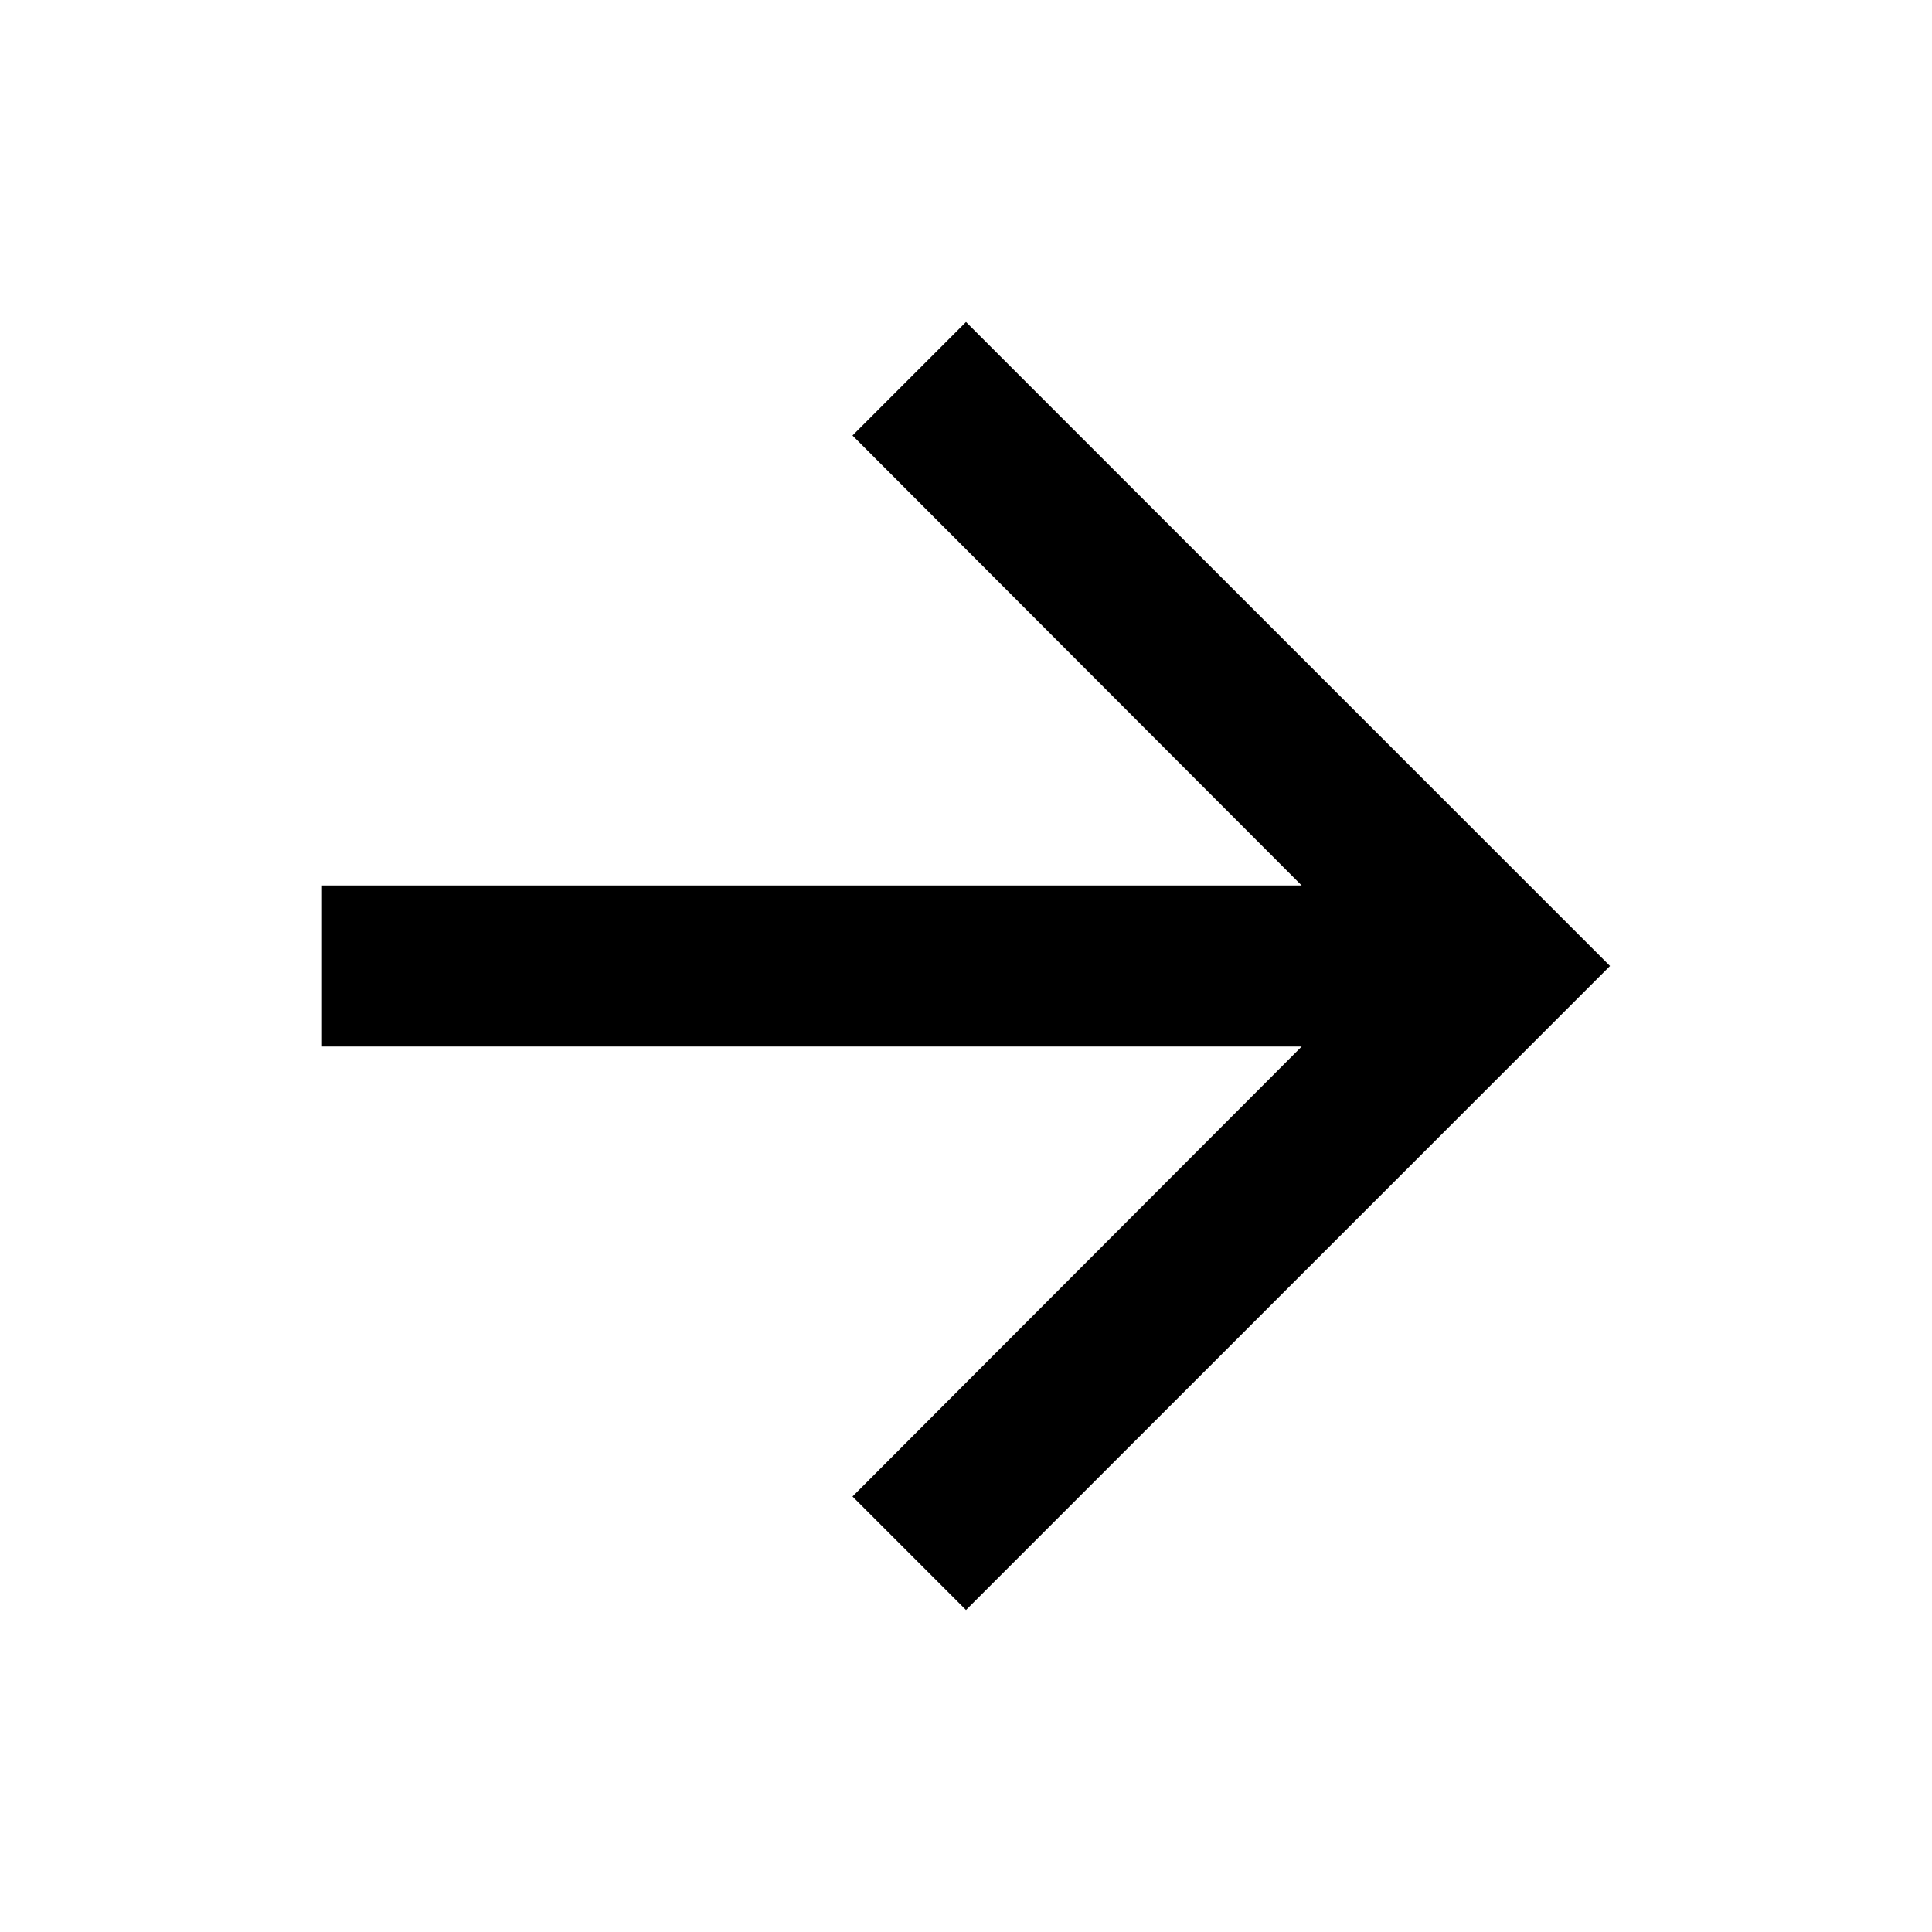
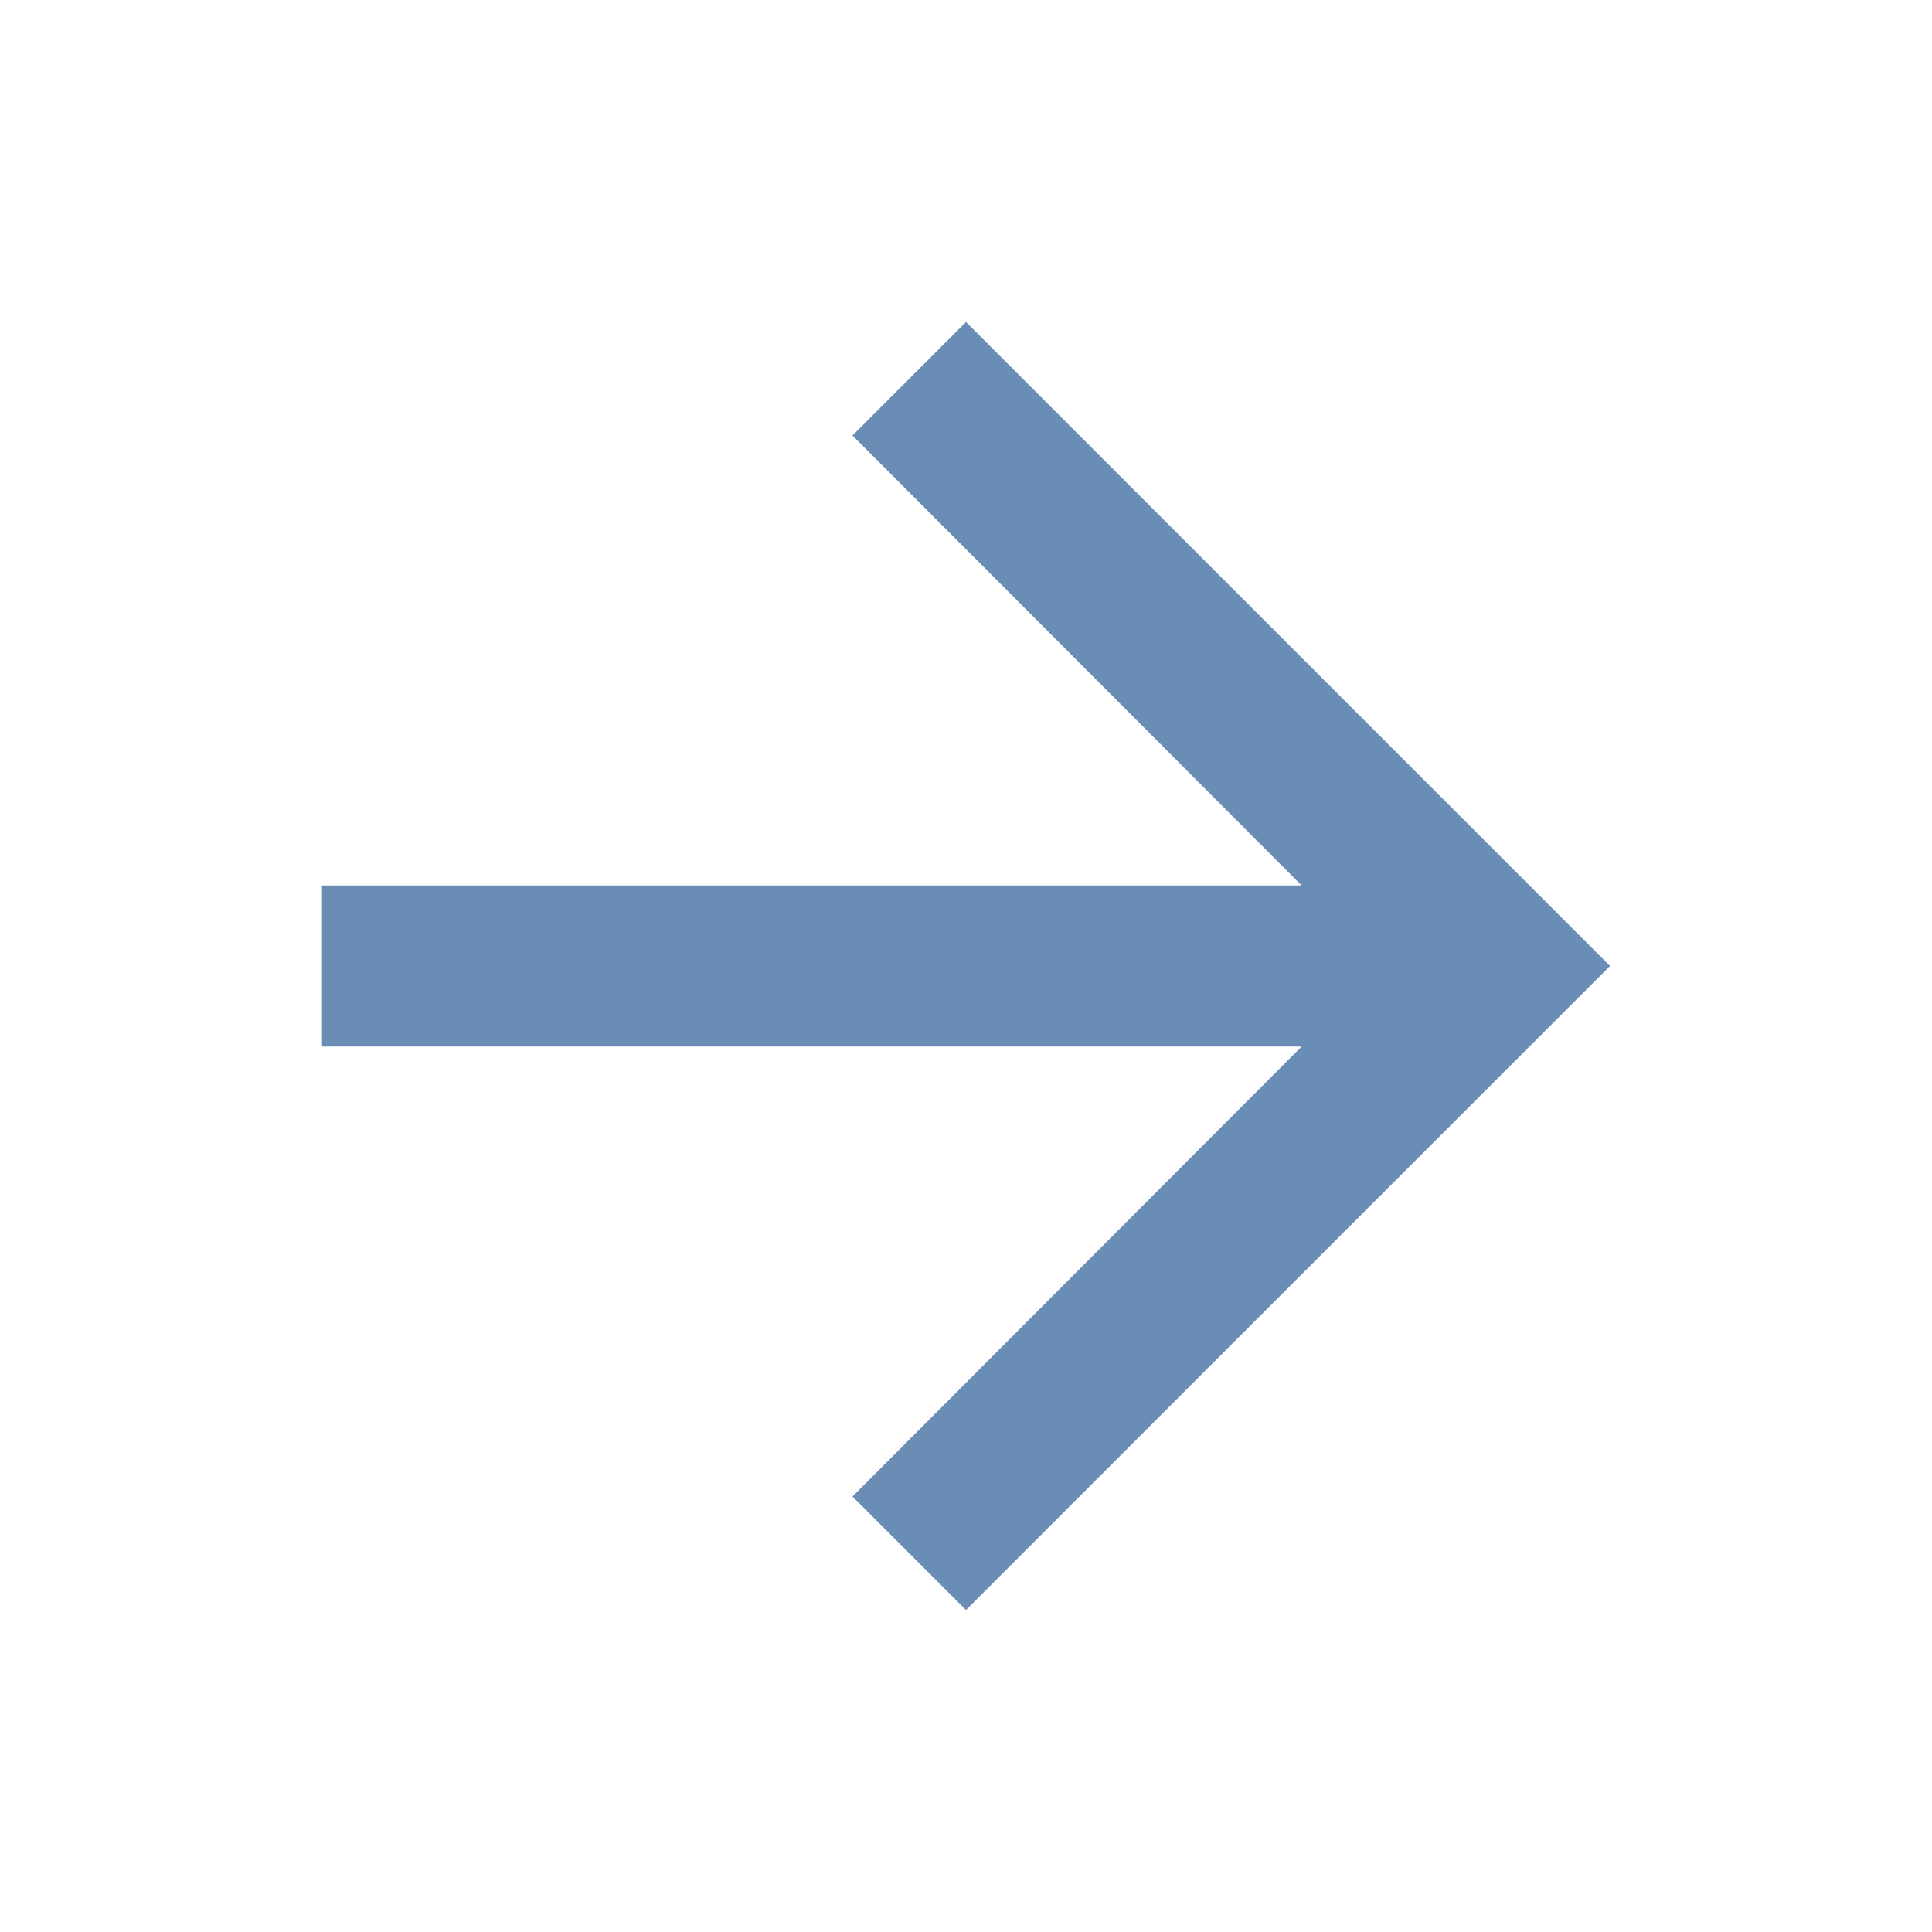
- <svg xmlns="http://www.w3.org/2000/svg" height="24px" viewBox="0 0 24 24" width="24px" fill="#000000">
+ <svg xmlns="http://www.w3.org/2000/svg" height="24px" viewBox="0 0 24 24" width="24px" fill="rgb(106, 141, 181)">
  <path d="M0 0h24v24H0V0z" fill="none" />
  <path d="M12 4l-1.41 1.41L16.17 11H4v2h12.17l-5.58 5.59L12 20l8-8-8-8z" />
</svg>
